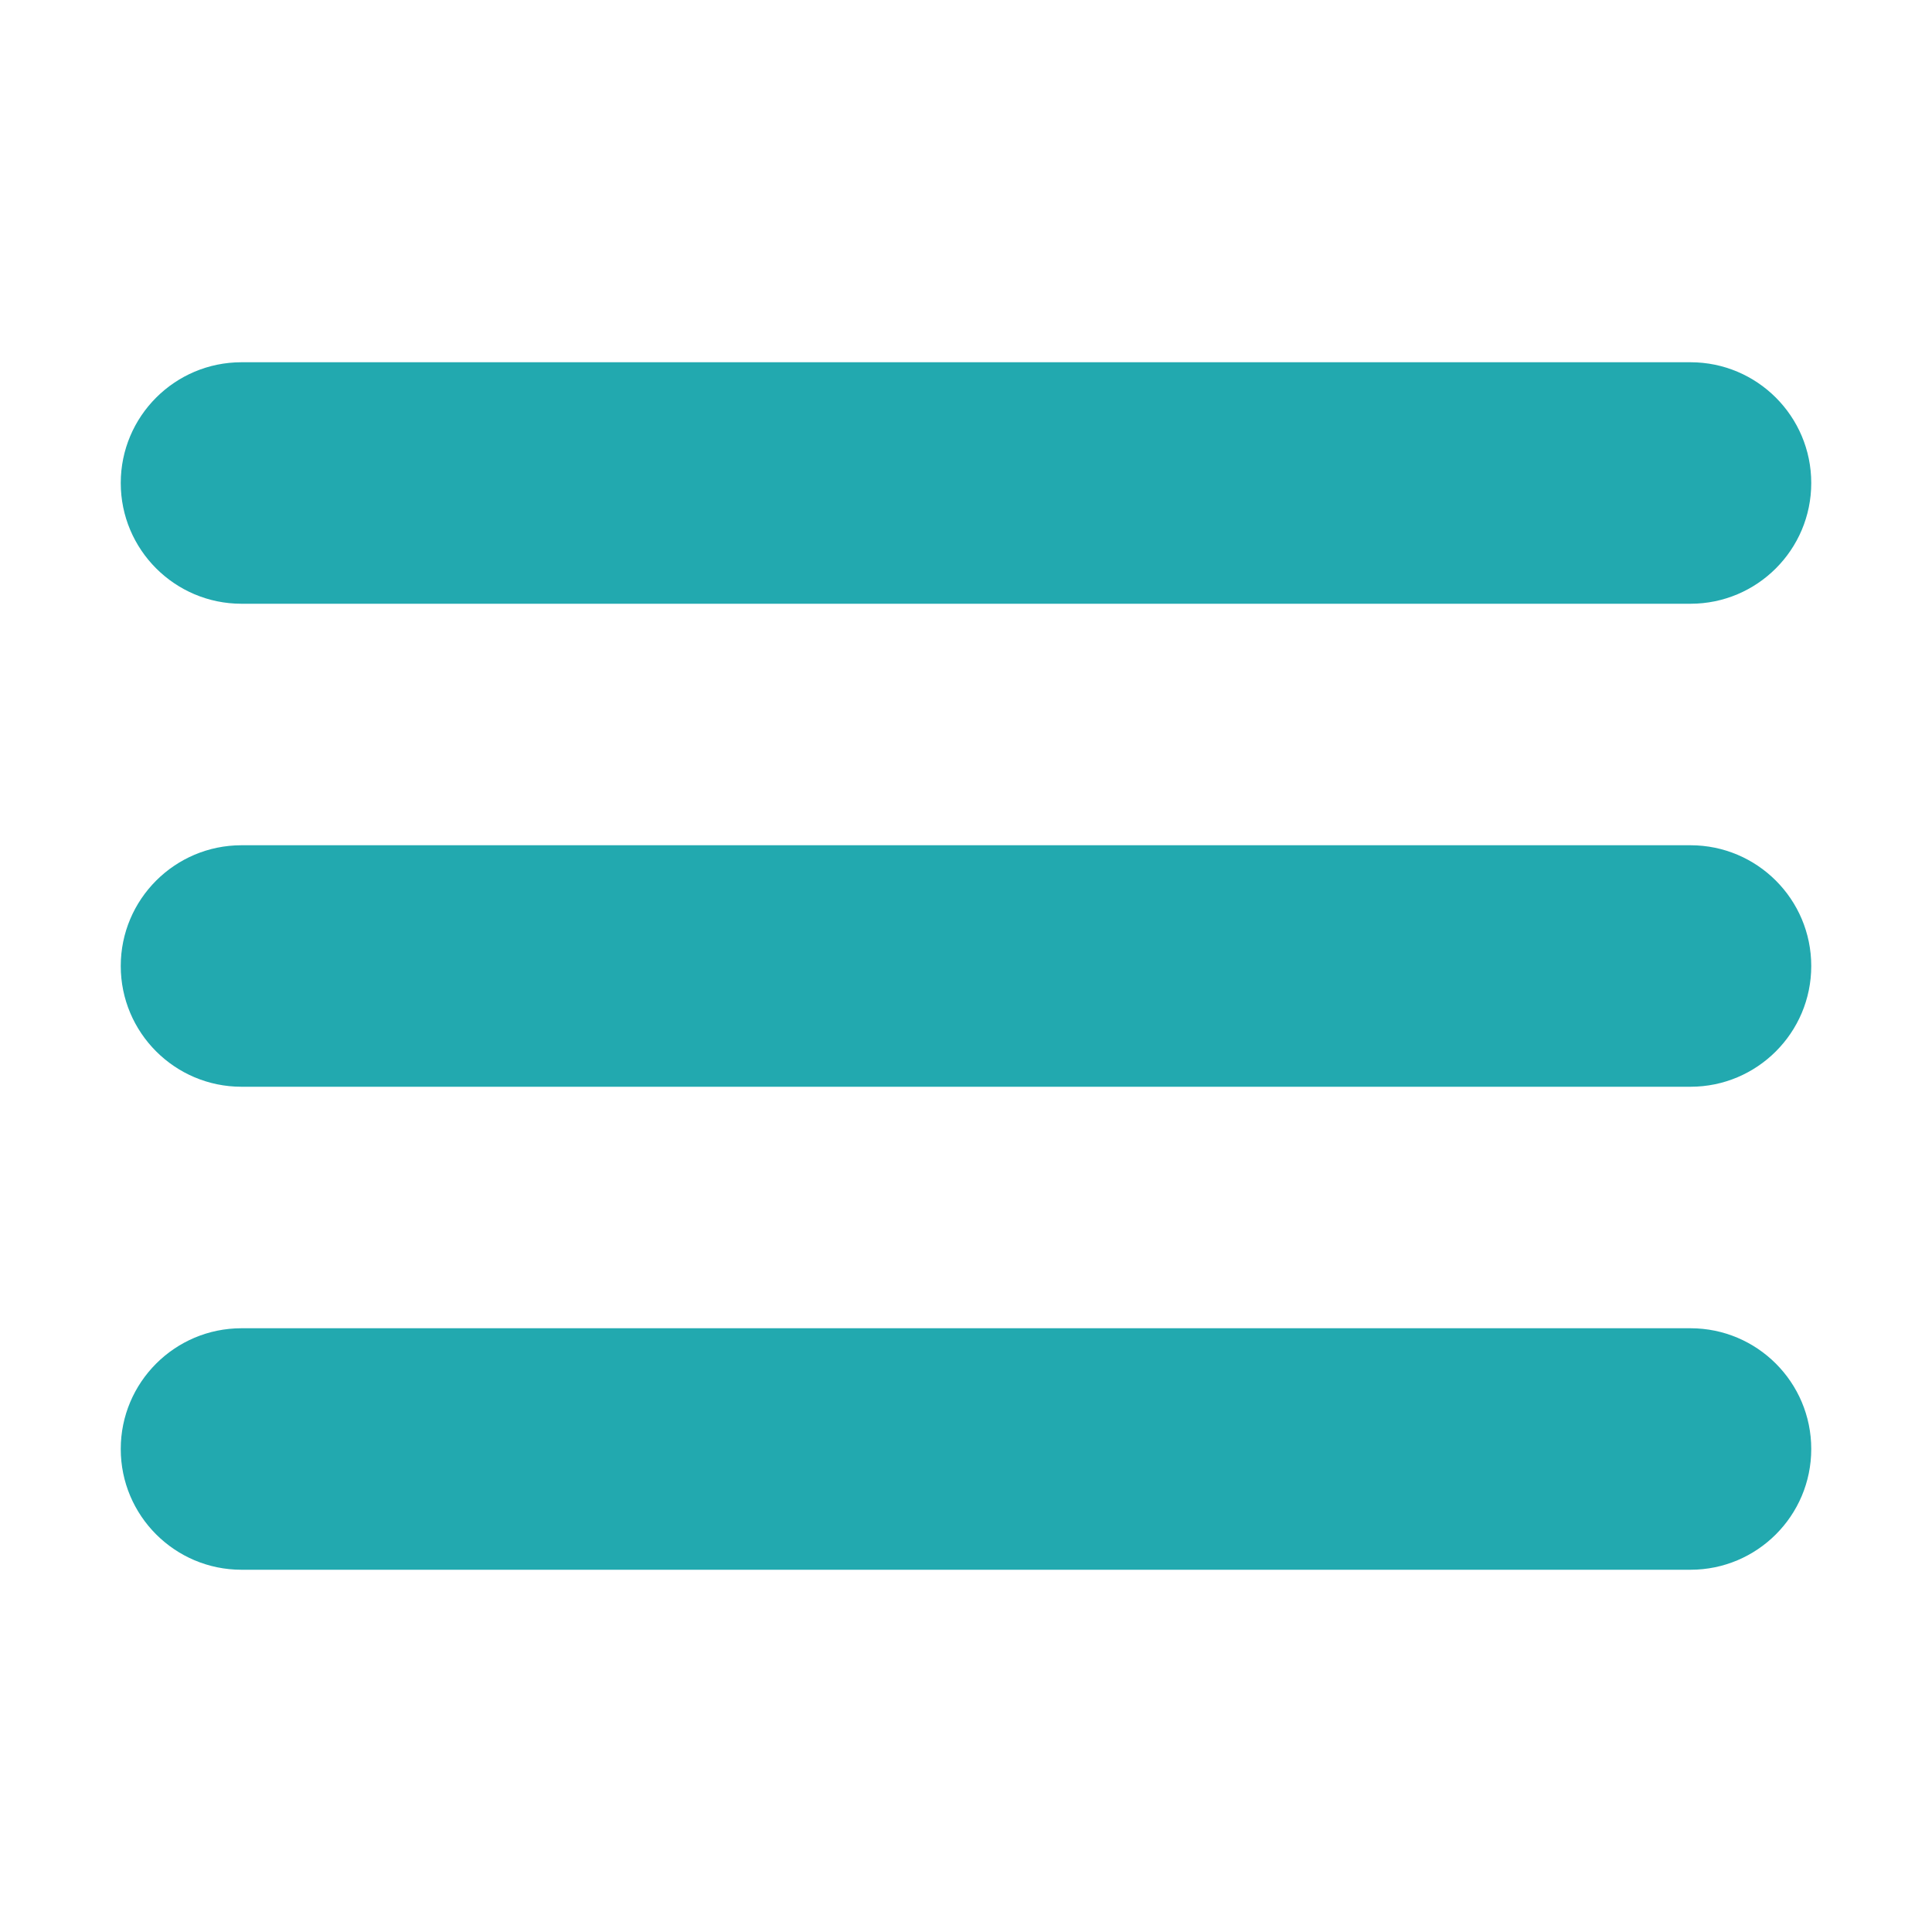
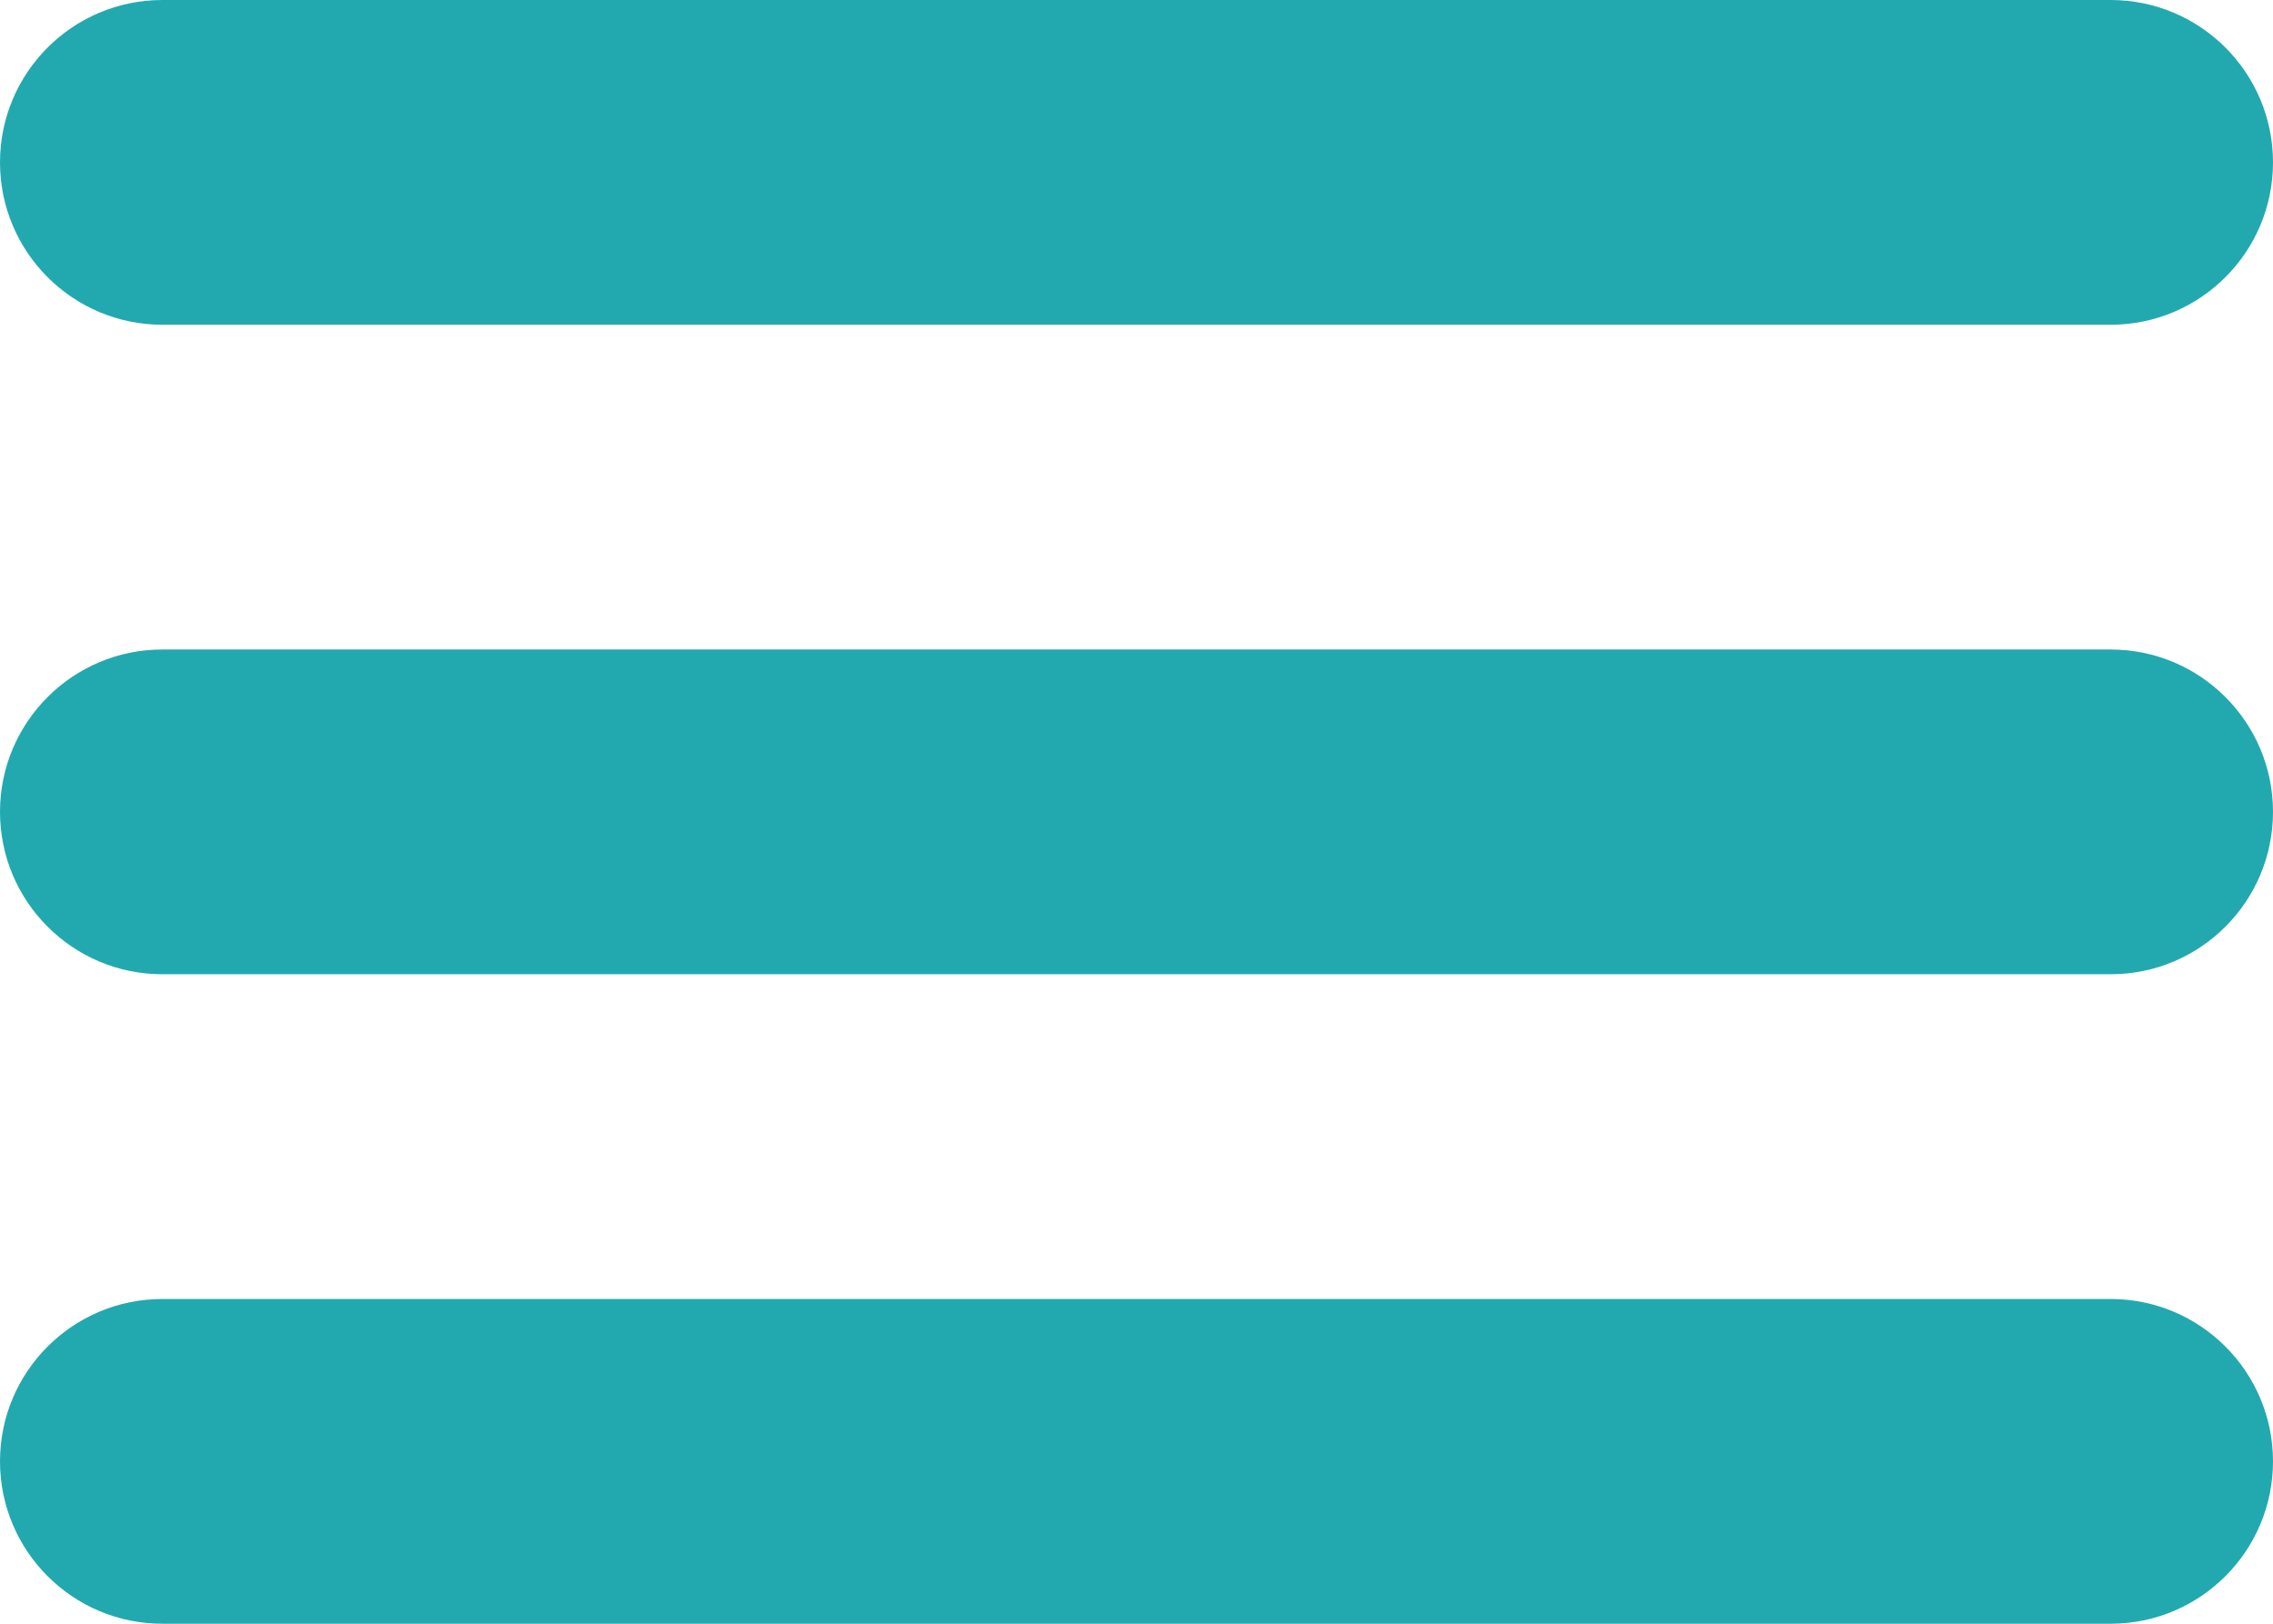
- <svg xmlns="http://www.w3.org/2000/svg" height="32px" id="Layer_1" style="enable-background:new 0 0 32 32;" version="1.1" viewBox="0 0 32 32" width="32px" xml:space="preserve">
+ <svg xmlns="http://www.w3.org/2000/svg" height="20" id="Layer_1" version="1.1" viewBox="0 0 28 20" width="28" xml:space="preserve">
  <defs id="defs7" />
-   <path d="M4,10h24c1.104,0,2-0.896,2-2s-0.896-2-2-2H4C2.896,6,2,6.896,2,8S2.896,10,4,10z M28,14H4c-1.104,0-2,0.896-2,2  s0.896,2,2,2h24c1.104,0,2-0.896,2-2S29.104,14,28,14z M28,22H4c-1.104,0-2,0.896-2,2s0.896,2,2,2h24c1.104,0,2-0.896,2-2  S29.104,22,28,22z" id="path2" style="fill:#22a9af;fill-opacity:1" />
+   <path d="M 2,4 H 26 C 27.104,4 28,3.104 28,2 28,0.896 27.104,0 26,0 H 2 C 0.896,0 0,0.896 0,2 0,3.104 0.896,4 2,4 Z M 26,8 H 2 c -1.104,0 -2,0.896 -2,2 0,1.104 0.896,2 2,2 h 24 c 1.104,0 2,-0.896 2,-2 0,-1.104 -0.896,-2 -2,-2 z m 0,8 H 2 c -1.104,0 -2,0.896 -2,2 0,1.104 0.896,2 2,2 h 24 c 1.104,0 2,-0.896 2,-2 0,-1.104 -0.896,-2 -2,-2 z" id="path2" style="fill:#22a9af;fill-opacity:1" />
</svg>
